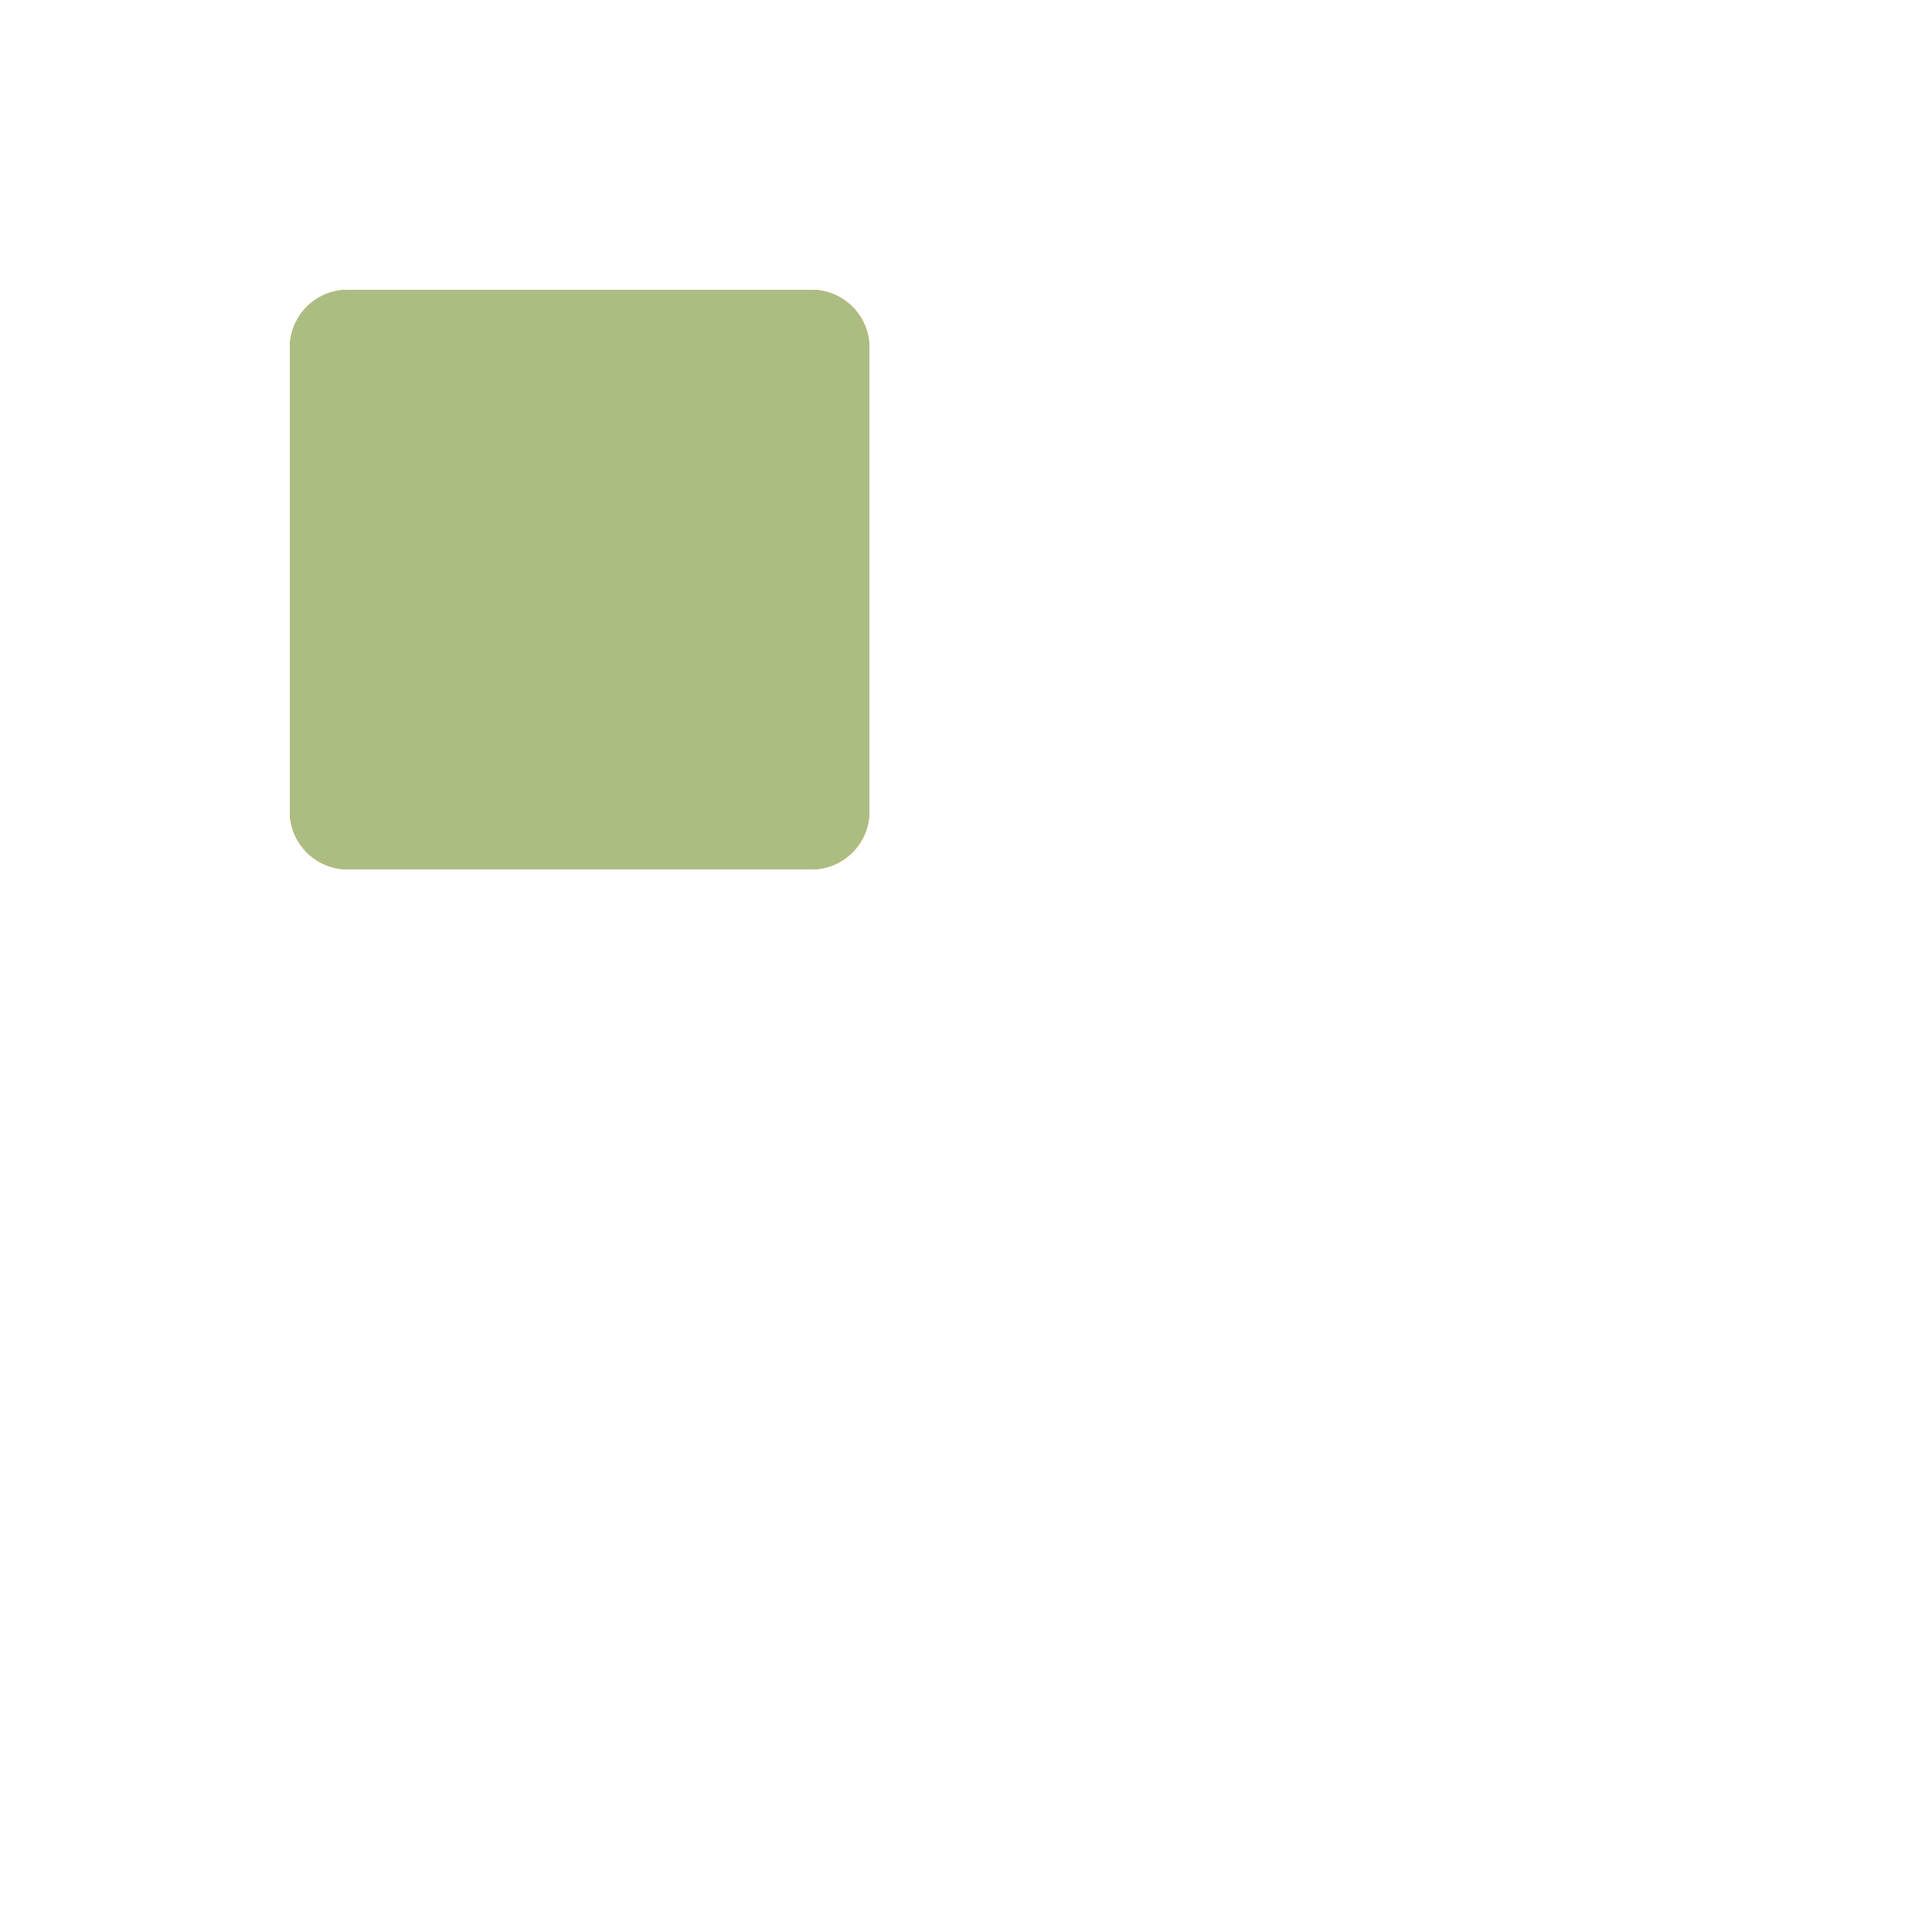
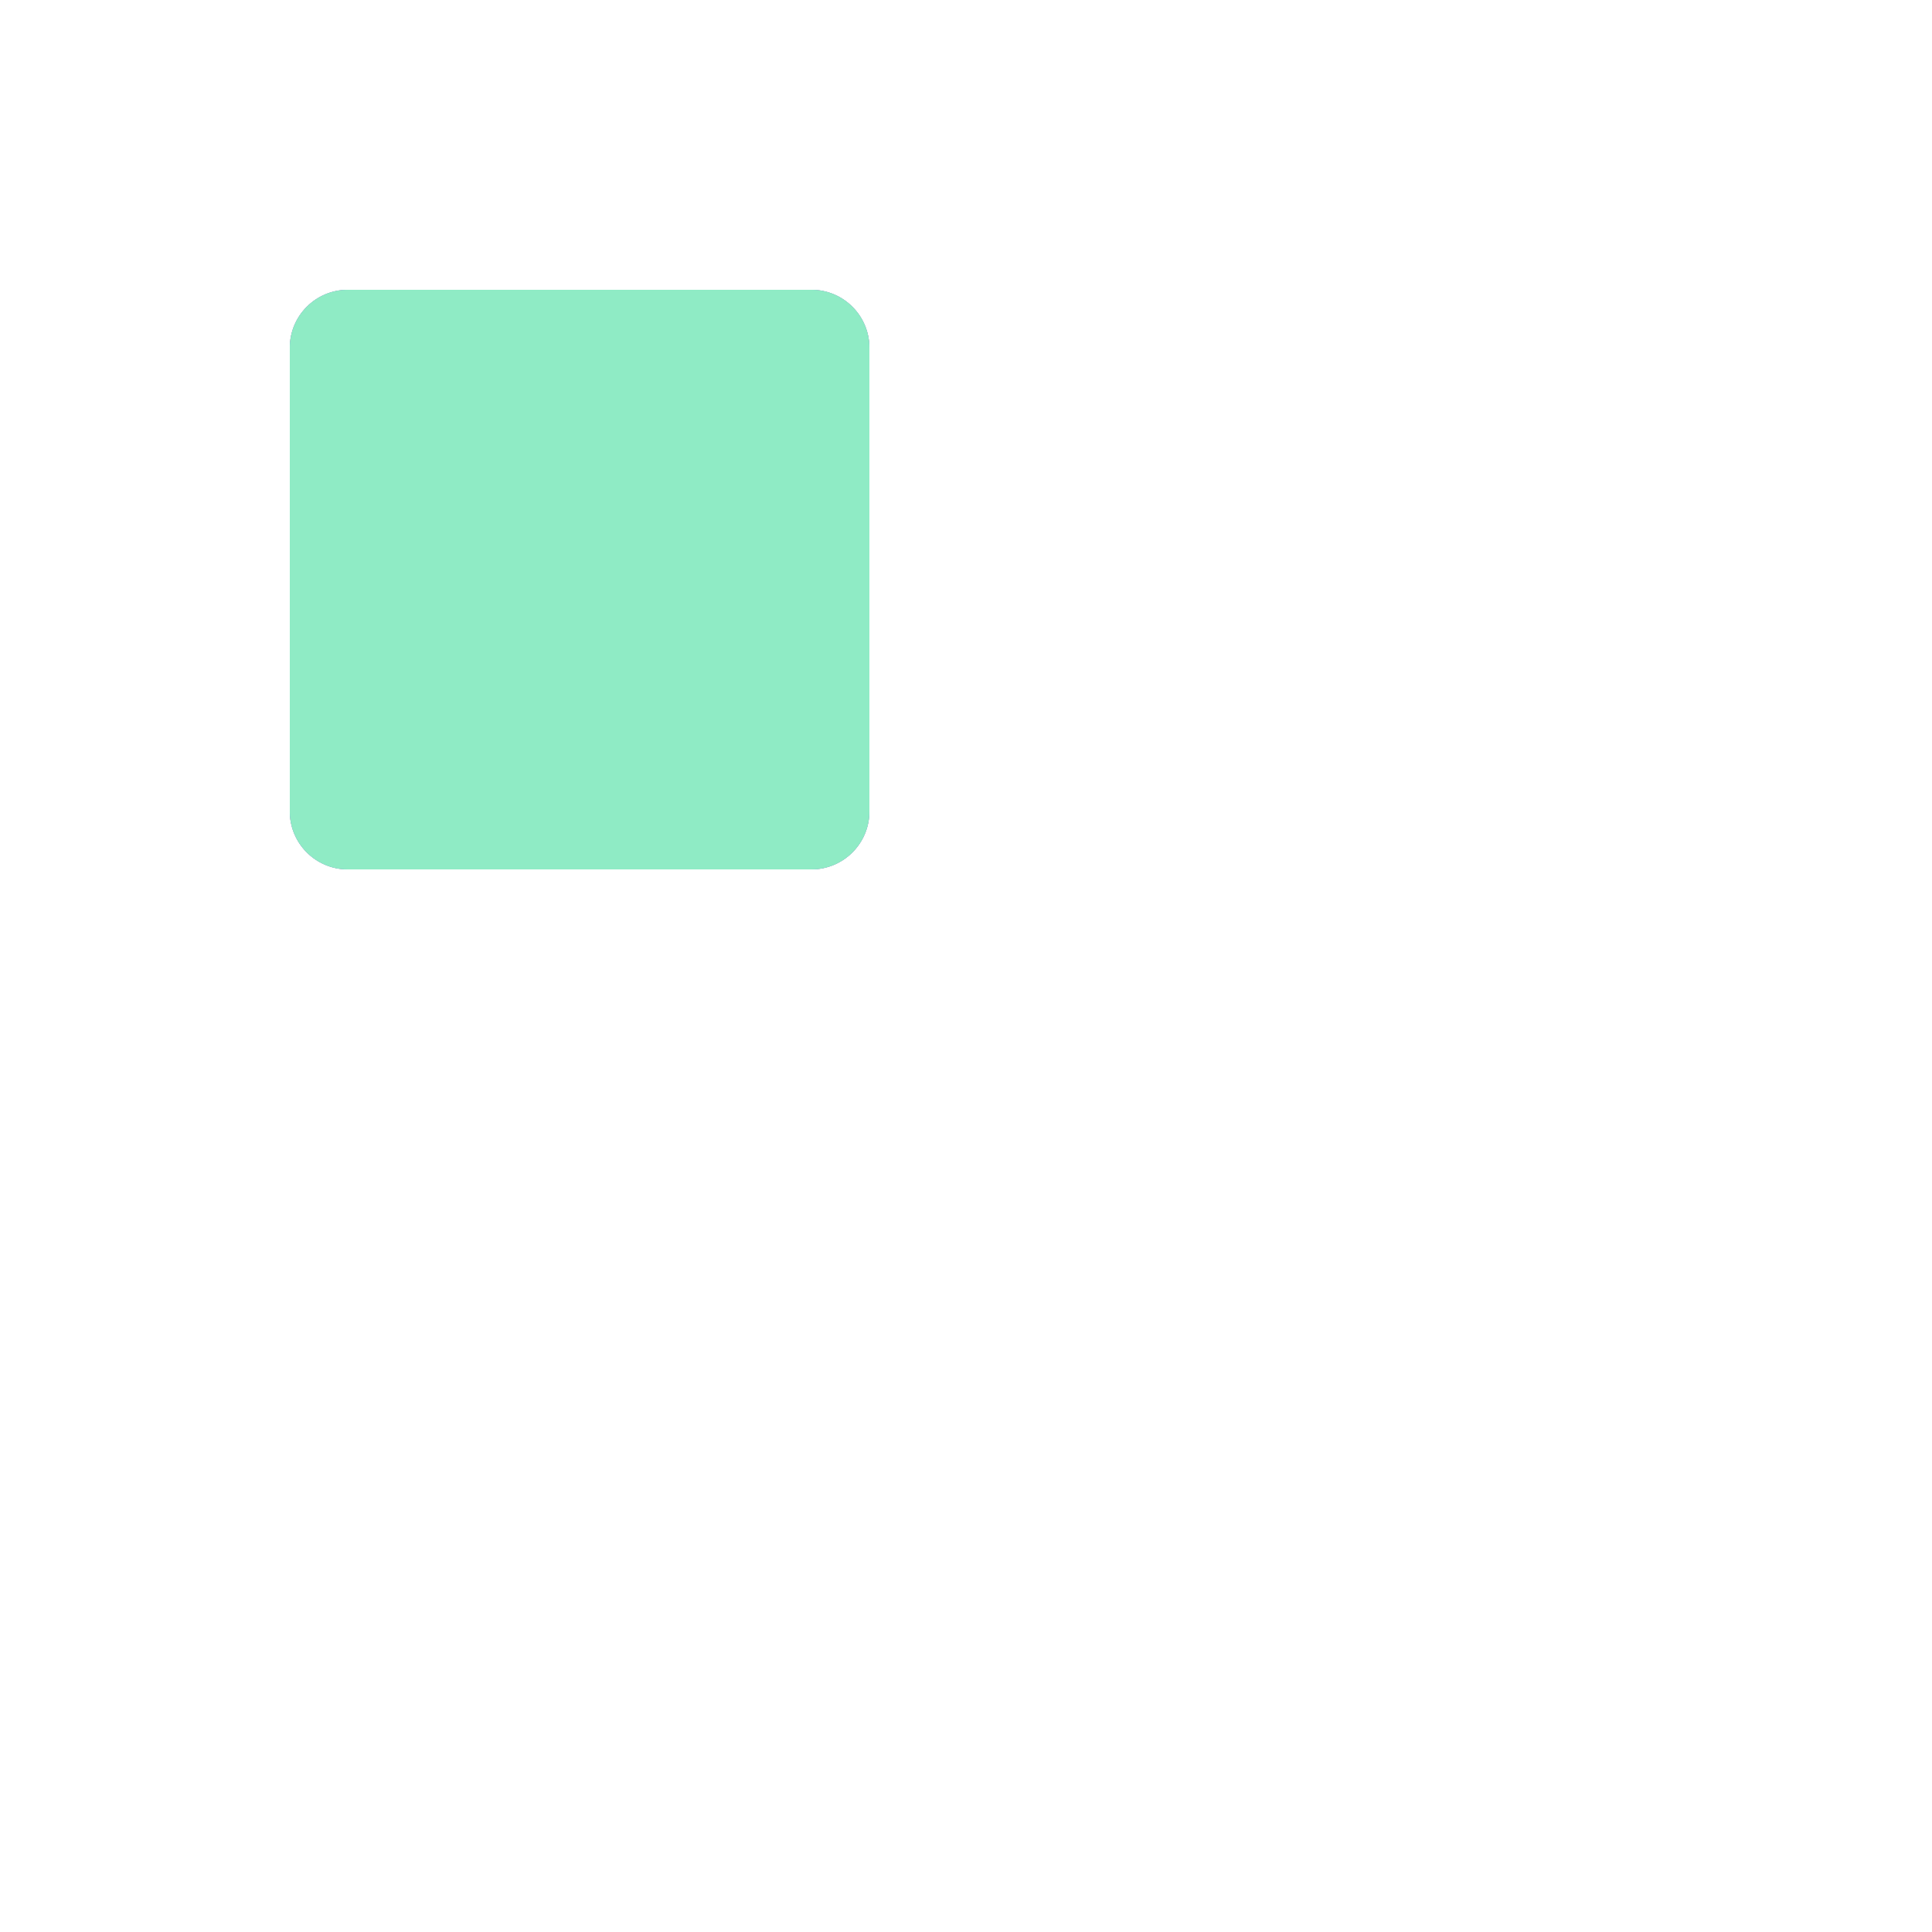
- <svg xmlns="http://www.w3.org/2000/svg" style="margin:auto;background:rgba(255,255,255,0);display:block;" width="200px" height="200px" viewBox="0 0 100 100" preserveAspectRatio="xMidYMid">
+ <svg xmlns="http://www.w3.org/2000/svg" style="margin: auto; background: rgba(255, 255, 255, 0); display: block;" width="200px" height="200px" viewBox="0 0 100 100" preserveAspectRatio="xMidYMid">
  <rect fill="#e15b64" x="15" y="15" width="30" height="30" rx="3" ry="3">
    <animate attributeName="x" dur="2s" repeatCount="indefinite" keyTimes="0;0.083;0.25;0.333;0.5;0.583;0.75;0.833;1" values="15;55;55;55;55;15;15;15;15" begin="-1.833s" />
    <animate attributeName="y" dur="2s" repeatCount="indefinite" keyTimes="0;0.083;0.25;0.333;0.5;0.583;0.75;0.833;1" values="15;55;55;55;55;15;15;15;15" begin="-1.333s" />
  </rect>
-   <rect fill="#f8b26a" x="15" y="15" width="30" height="30" rx="3" ry="3">
+   <rect fill="#6ac1f8" x="15" y="15" width="30" height="30" rx="3" ry="3">
    <animate attributeName="x" dur="2s" repeatCount="indefinite" keyTimes="0;0.083;0.25;0.333;0.5;0.583;0.75;0.833;1" values="15;55;55;55;55;15;15;15;15" begin="-1.167s" />
    <animate attributeName="y" dur="2s" repeatCount="indefinite" keyTimes="0;0.083;0.25;0.333;0.5;0.583;0.75;0.833;1" values="15;55;55;55;55;15;15;15;15" begin="-0.667s" />
  </rect>
-   <rect fill="#abbd81" x="15" y="15" width="30" height="30" rx="3" ry="3">
+   <rect fill="#8febc5" x="15" y="15" width="30" height="30" rx="3" ry="3">
    <animate attributeName="x" dur="2s" repeatCount="indefinite" keyTimes="0;0.083;0.25;0.333;0.5;0.583;0.75;0.833;1" values="15;55;55;55;55;15;15;15;15" begin="-0.5s" />
    <animate attributeName="y" dur="2s" repeatCount="indefinite" keyTimes="0;0.083;0.25;0.333;0.5;0.583;0.75;0.833;1" values="15;55;55;55;55;15;15;15;15" begin="0s" />
  </rect>
</svg>
